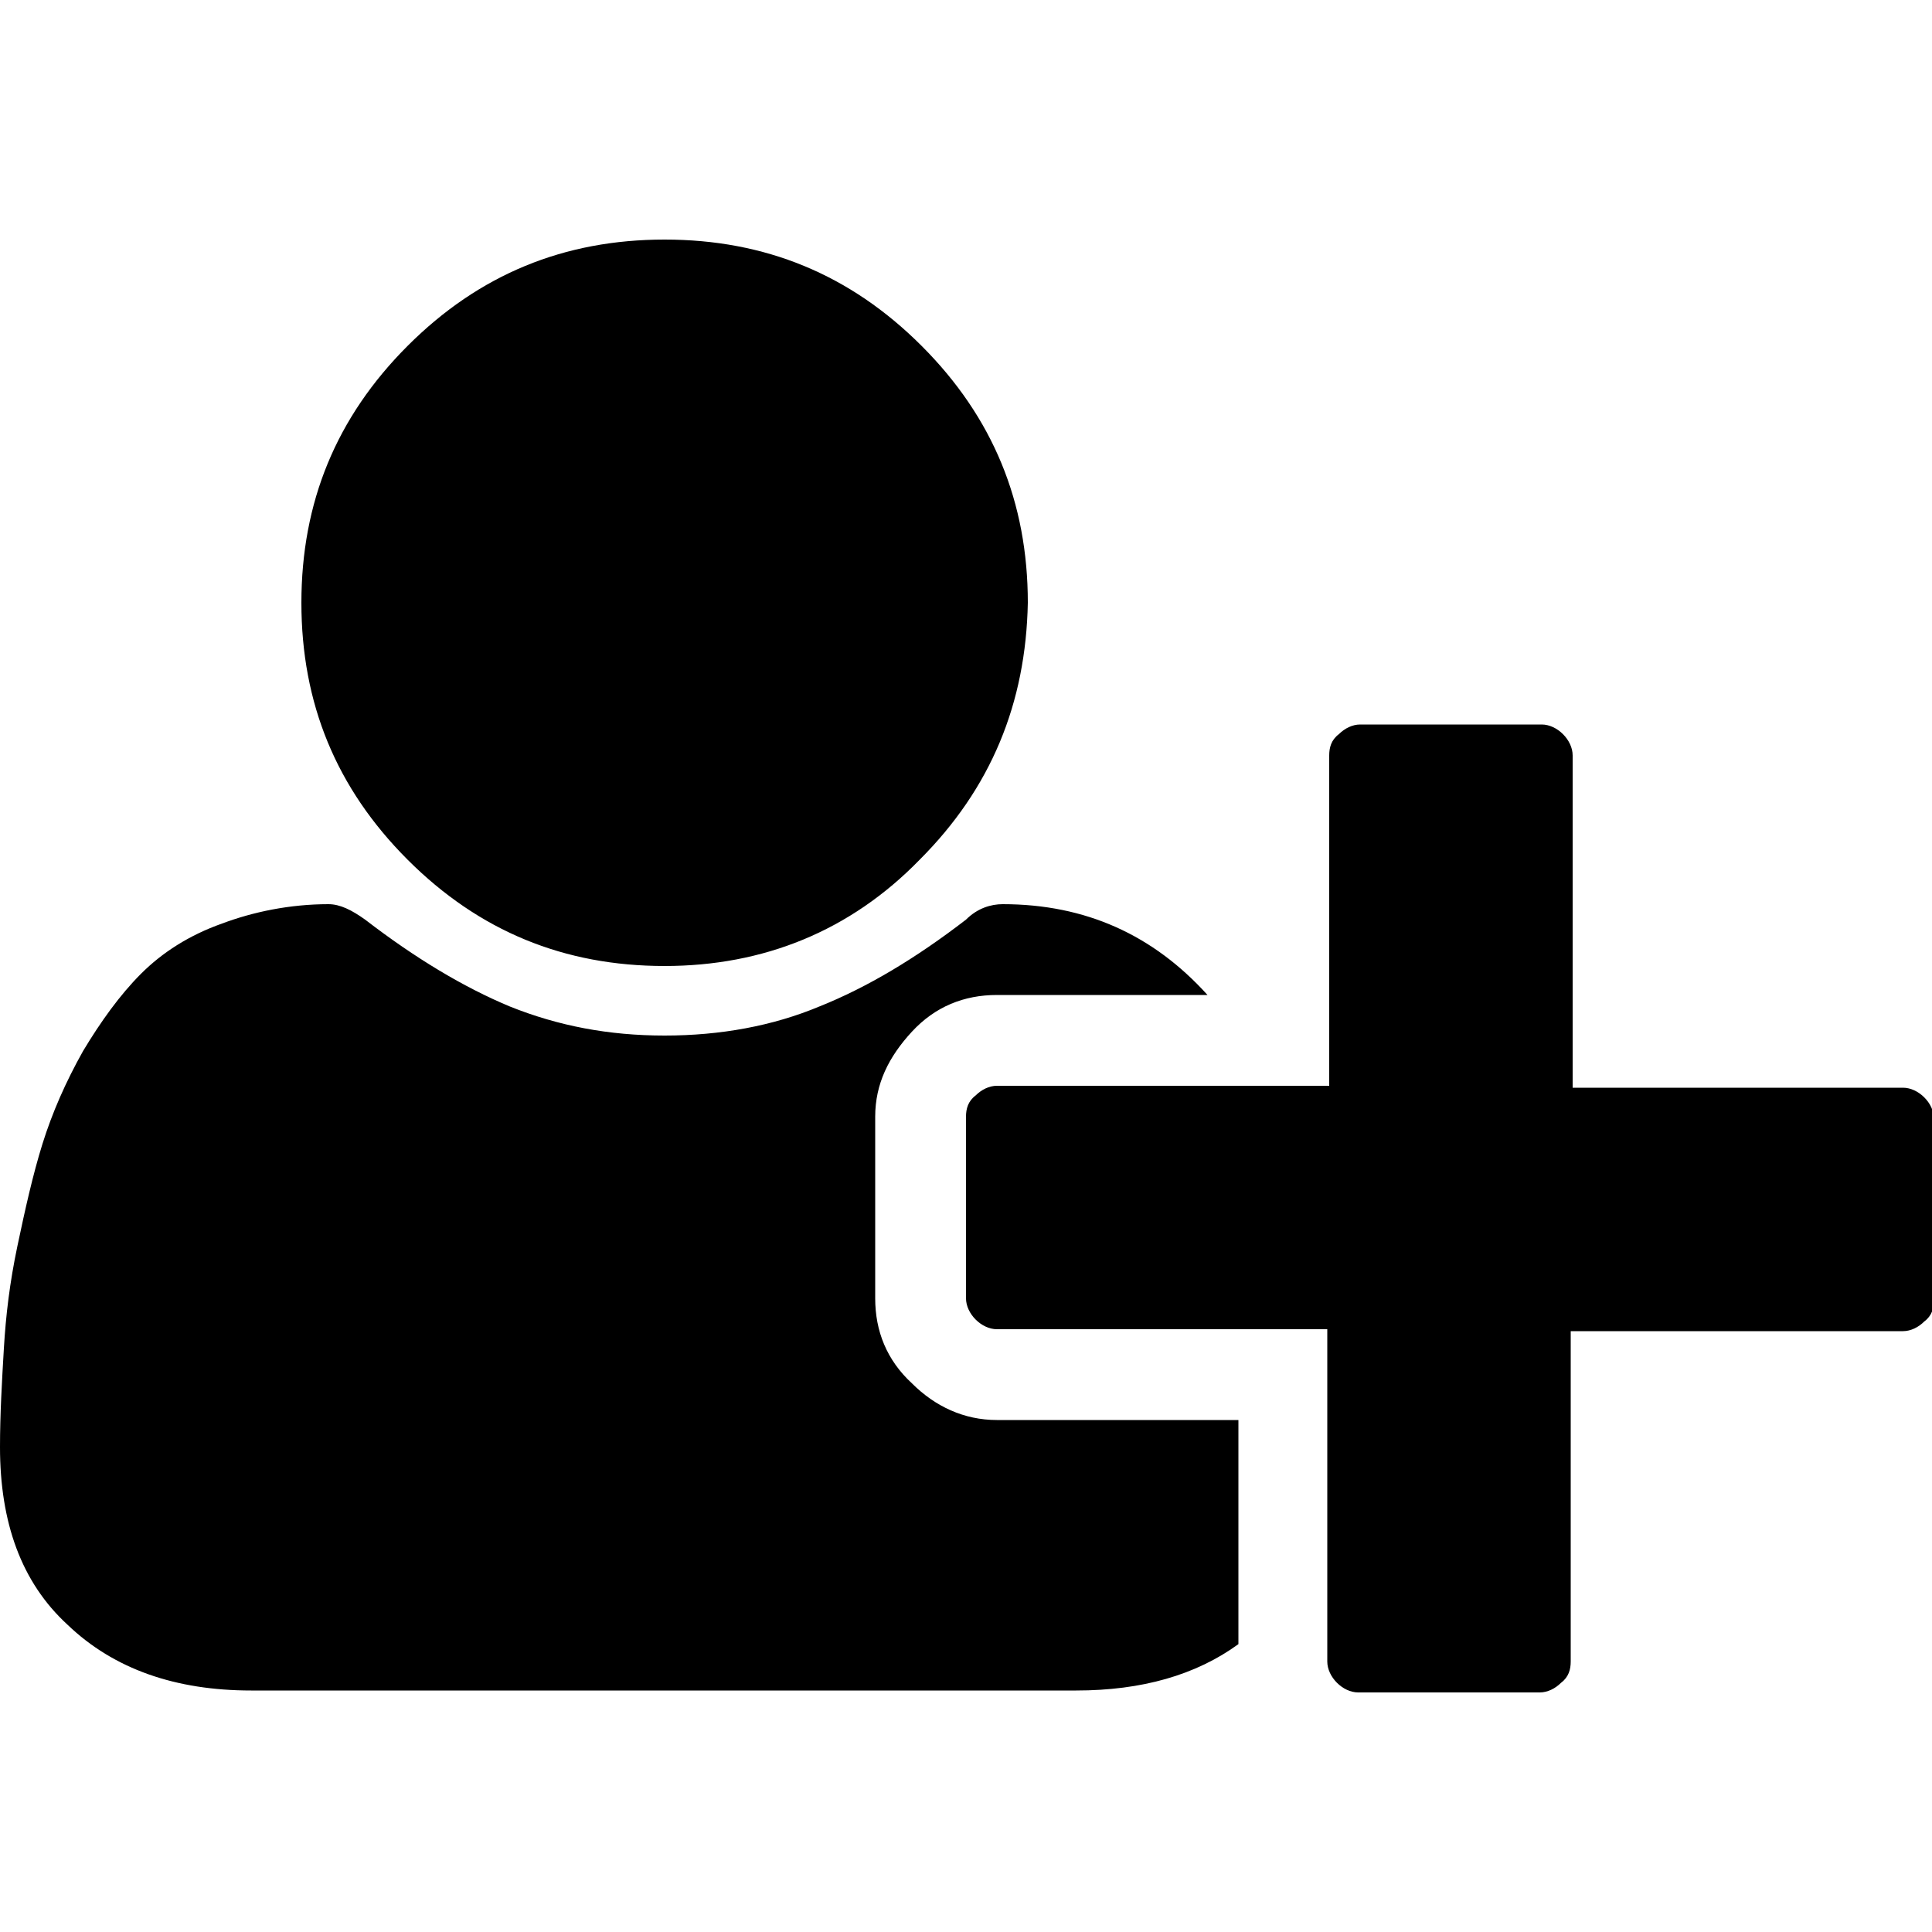
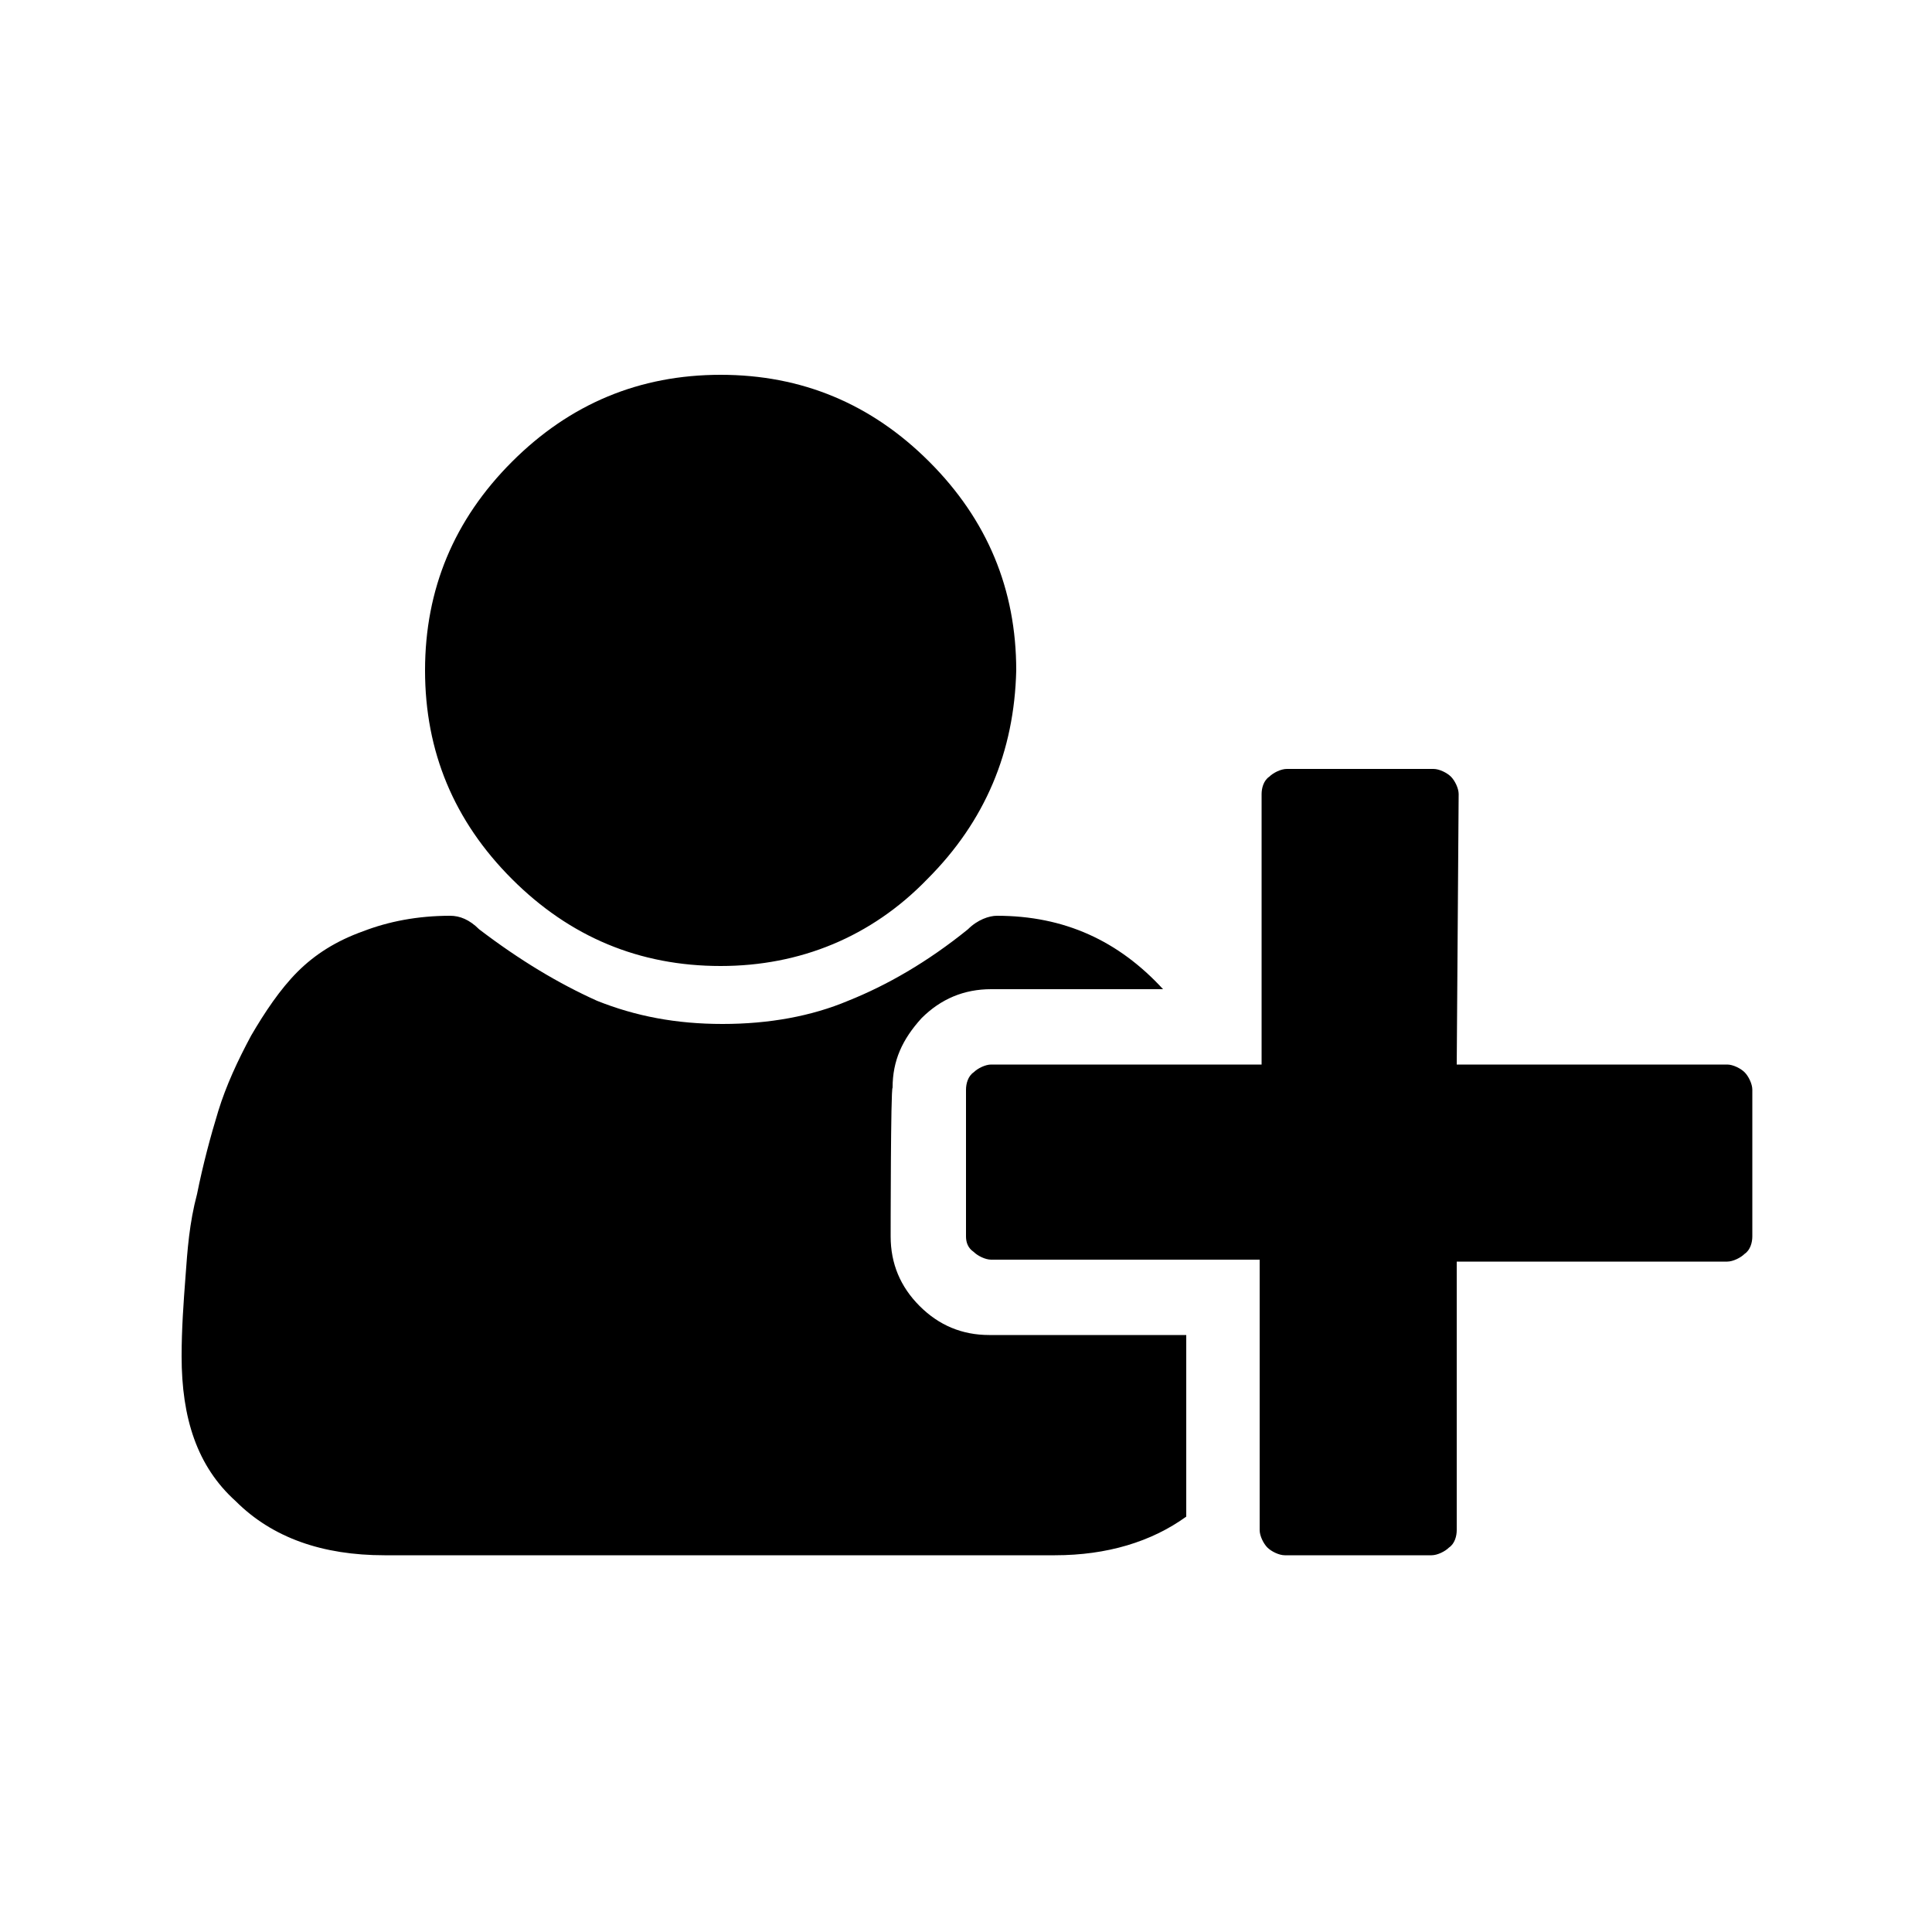
<svg xmlns="http://www.w3.org/2000/svg" version="1.1" id="Layer_1" x="0px" y="0px" viewBox="0 0 100 100" style="enable-background:new 0 0 100 100;" xml:space="preserve">
  <g>
-     <path d="M45.3,67.2c0,1.7,0.6,3.2,1.9,4.4c1.2,1.2,2.7,1.9,4.4,1.9h12.5v11.6c-2.2,1.6-5,2.4-8.4,2.4H13c-3.9,0-7.1-1.1-9.5-3.4   C1.1,81.9,0,78.8,0,74.9c0-1.7,0.1-3.4,0.2-5.1s0.3-3.4,0.7-5.3s0.8-3.7,1.3-5.3s1.2-3.2,2.1-4.8c0.9-1.5,1.9-2.9,3-4   c1.1-1.1,2.5-2,4.2-2.6c1.6-0.6,3.5-1,5.5-1c0.6,0,1.2,0.3,1.9,0.8c2.6,2,5.1,3.5,7.5,4.5c2.5,1,5.1,1.5,8,1.5s5.6-0.5,8-1.5   c2.5-1,5-2.5,7.6-4.5c0.6-0.6,1.3-0.8,1.9-0.8c4.3,0,7.8,1.6,10.6,4.7H51.6c-1.7,0-3.2,0.6-4.4,1.9s-1.9,2.7-1.9,4.4V67.2z    M47.6,44.5C44,48.2,39.5,50,34.4,50c-5.2,0-9.6-1.8-13.3-5.5c-3.7-3.7-5.5-8.1-5.5-13.3c0-5.2,1.8-9.6,5.5-13.3   c3.7-3.7,8.1-5.5,13.3-5.5c5.2,0,9.6,1.8,13.3,5.5c3.7,3.7,5.5,8.1,5.5,13.3C53.1,36.4,51.3,40.8,47.6,44.5z M81.3,56.3h17.2   c0.4,0,0.8,0.2,1.1,0.5c0.3,0.3,0.5,0.7,0.5,1.1v9.4c0,0.4-0.1,0.8-0.5,1.1c-0.3,0.3-0.7,0.5-1.1,0.5H81.3V86   c0,0.4-0.1,0.8-0.5,1.1c-0.3,0.3-0.7,0.5-1.1,0.5h-9.4c-0.4,0-0.8-0.2-1.1-0.5c-0.3-0.3-0.5-0.7-0.5-1.1V68.8H51.6   c-0.4,0-0.8-0.2-1.1-0.5C50.2,68,50,67.6,50,67.2v-9.4c0-0.4,0.1-0.8,0.5-1.1c0.3-0.3,0.7-0.5,1.1-0.5h17.2V39.1   c0-0.4,0.1-0.8,0.5-1.1c0.3-0.3,0.7-0.5,1.1-0.5h9.4c0.4,0,0.8,0.2,1.1,0.5c0.3,0.3,0.5,0.7,0.5,1.1V56.3z" />
+     <path d="M46.1,64c0,1.4,0.5,2.6,1.5,3.6c1,1,2.2,1.5,3.6,1.5h10.2v9.4c-1.8,1.3-4.1,2-6.8,2H19.9c-3.2,0-5.8-0.9-7.7-2.8   c-2-1.8-2.8-4.3-2.8-7.5c0-1.4,0.1-2.8,0.2-4.1c0.1-1.4,0.2-2.8,0.6-4.3c0.3-1.5,0.7-3,1.1-4.3s1-2.6,1.7-3.9   c0.7-1.2,1.5-2.4,2.4-3.3c0.9-0.9,2-1.6,3.4-2.1c1.3-0.5,2.8-0.8,4.5-0.8c0.5,0,1,0.2,1.5,0.7c2.1,1.6,4.1,2.8,6.1,3.7   c2,0.8,4.1,1.2,6.5,1.2s4.6-0.4,6.5-1.2c2-0.8,4.1-2,6.2-3.7c0.5-0.5,1.1-0.7,1.5-0.7c3.5,0,6.3,1.3,8.6,3.8h-8.9   c-1.4,0-2.6,0.5-3.6,1.5c-1,1.1-1.5,2.2-1.5,3.6C46.1,56.3,46.1,64,46.1,64z M48,45.5c-2.9,3-6.6,4.5-10.7,4.5   c-4.2,0-7.8-1.5-10.8-4.5c-3-3-4.5-6.6-4.5-10.8s1.5-7.8,4.5-10.8s6.6-4.5,10.8-4.5s7.8,1.5,10.8,4.5s4.5,6.6,4.5,10.8   C52.5,38.9,51,42.5,48,45.5z M75.4,55.1h14c0.3,0,0.7,0.2,0.9,0.4c0.2,0.2,0.4,0.6,0.4,0.9v7.6c0,0.3-0.1,0.7-0.4,0.9   c-0.2,0.2-0.6,0.4-0.9,0.4h-14v13.9c0,0.3-0.1,0.7-0.4,0.9c-0.2,0.2-0.6,0.4-0.9,0.4h-7.6c-0.3,0-0.7-0.2-0.9-0.4   c-0.2-0.2-0.4-0.6-0.4-0.9v-14H51.3c-0.3,0-0.7-0.2-0.9-0.4C50.1,64.6,50,64.3,50,64v-7.6c0-0.3,0.1-0.7,0.4-0.9   c0.2-0.2,0.6-0.4,0.9-0.4h14V41.1c0-0.3,0.1-0.7,0.4-0.9c0.2-0.2,0.6-0.4,0.9-0.4h7.6c0.3,0,0.7,0.2,0.9,0.4   c0.2,0.2,0.4,0.6,0.4,0.9L75.4,55.1L75.4,55.1z" />
  </g>
</svg>
